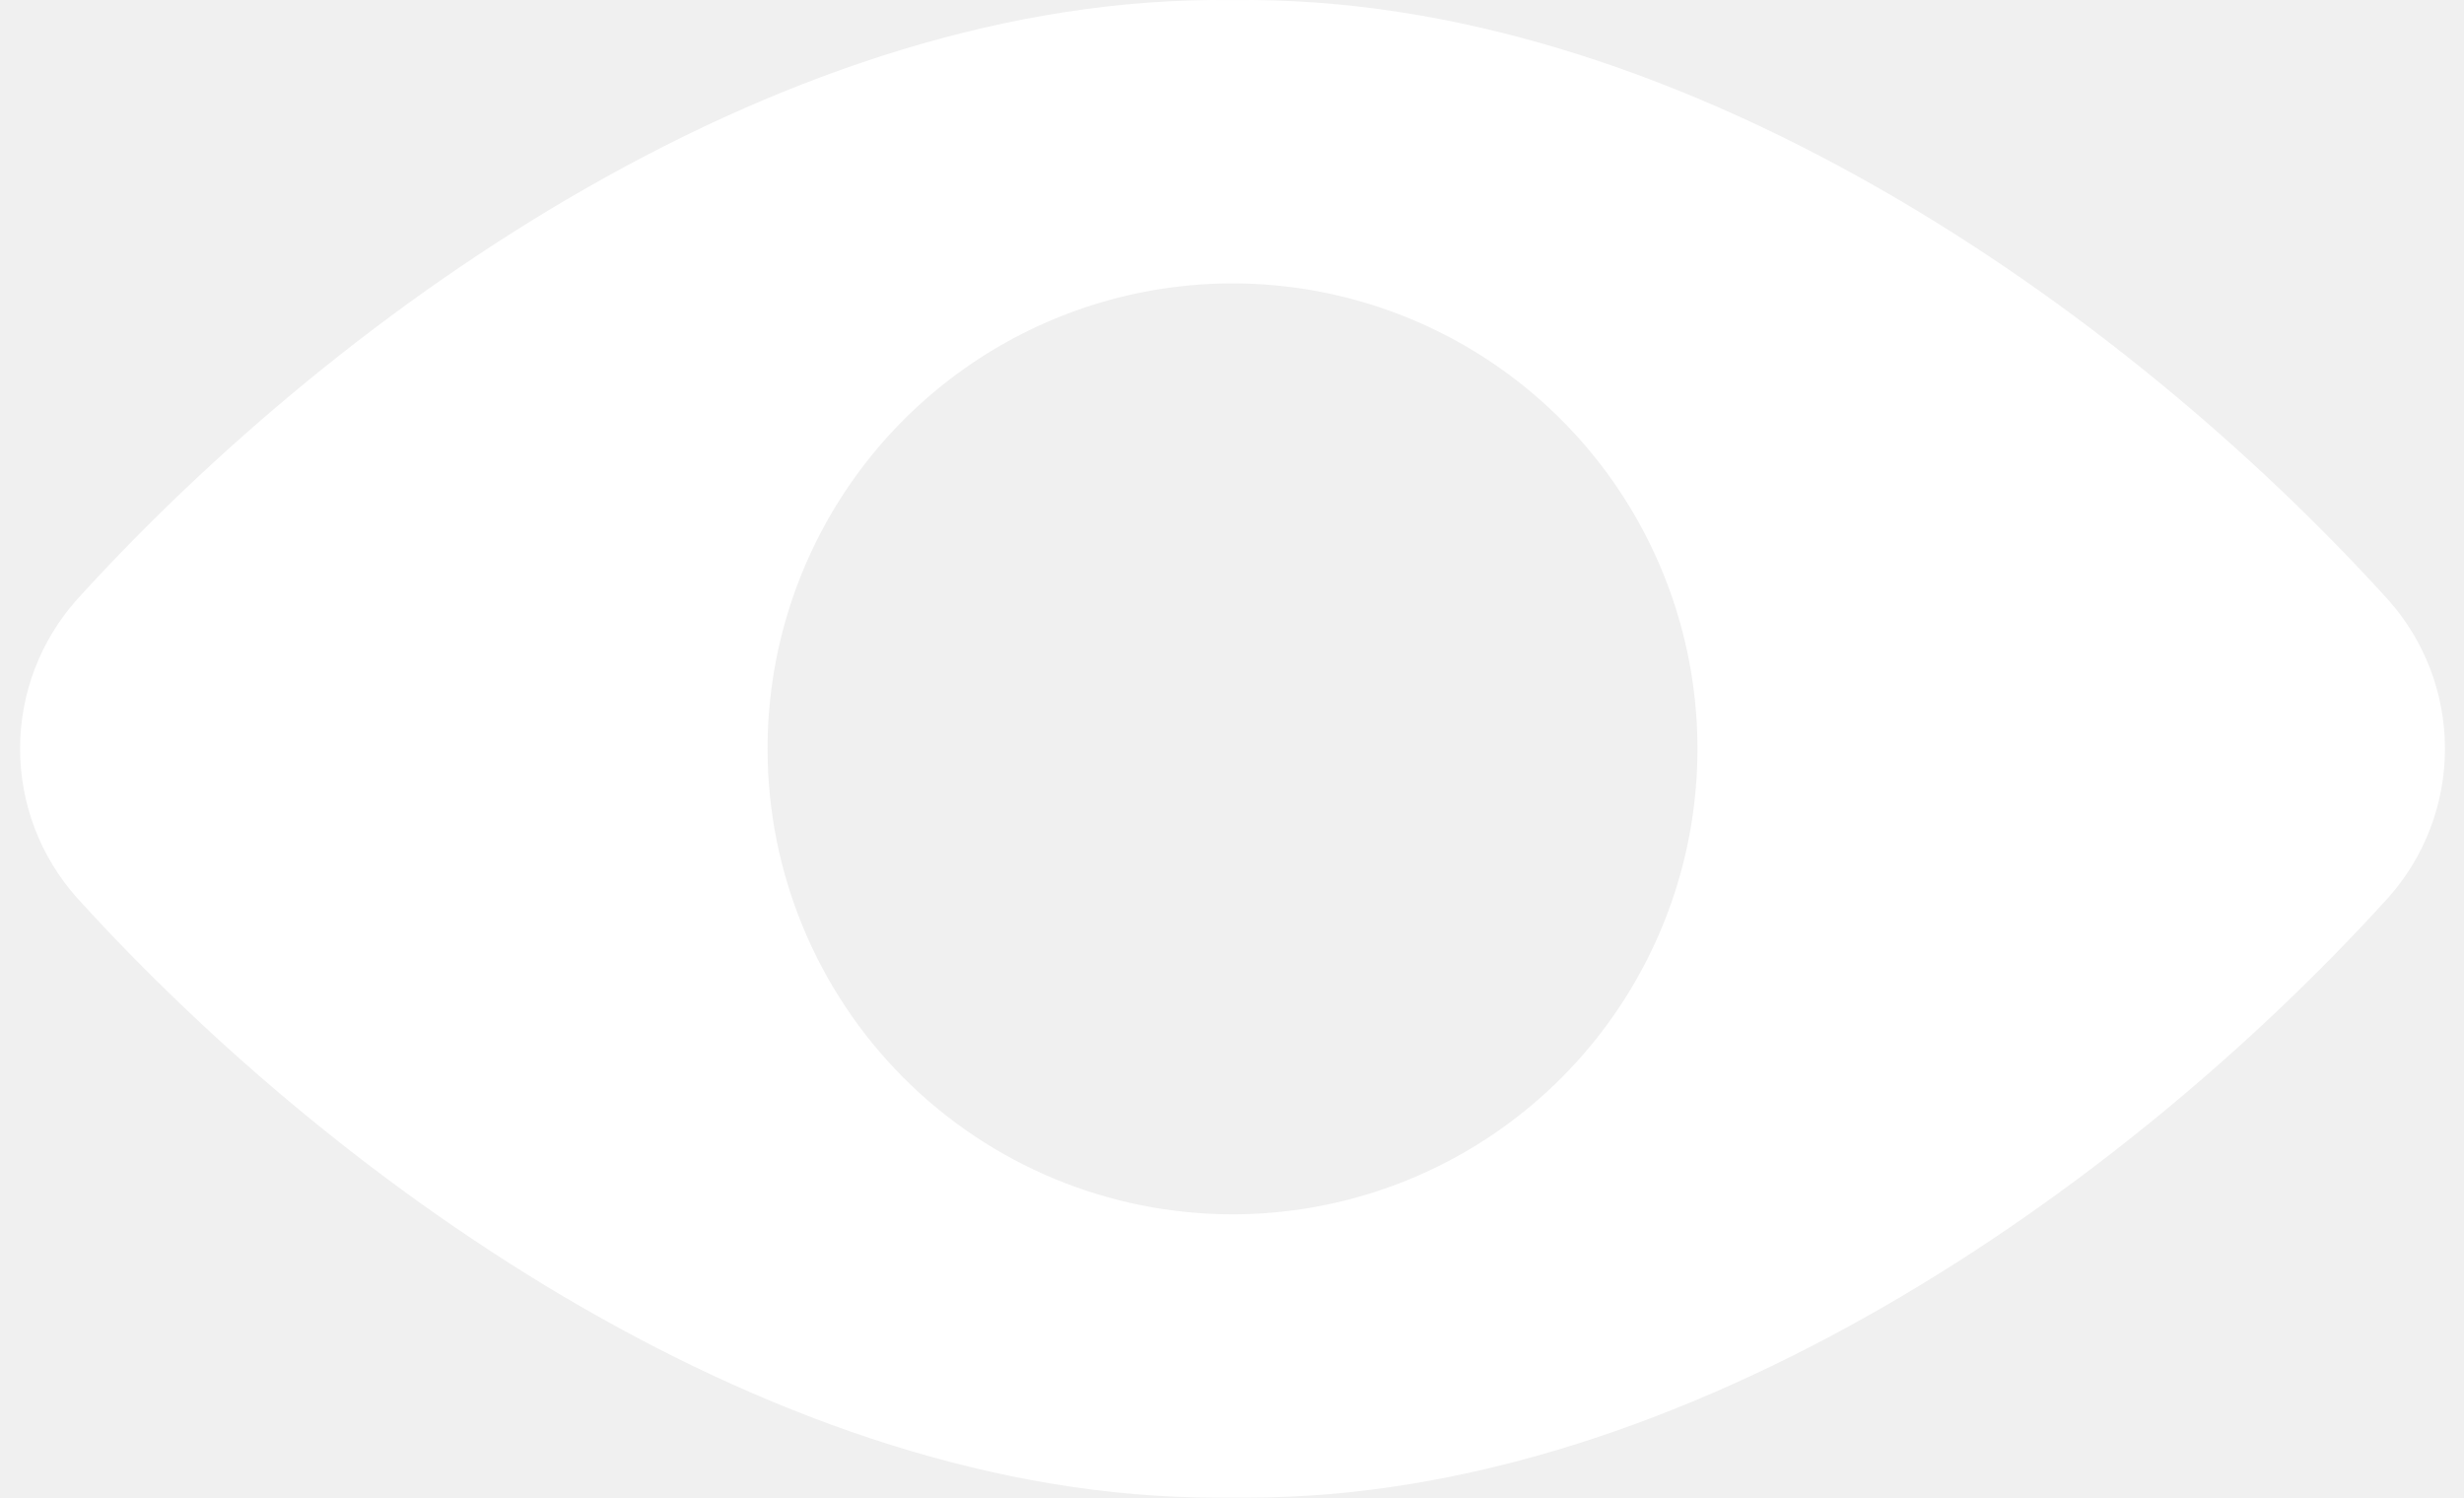
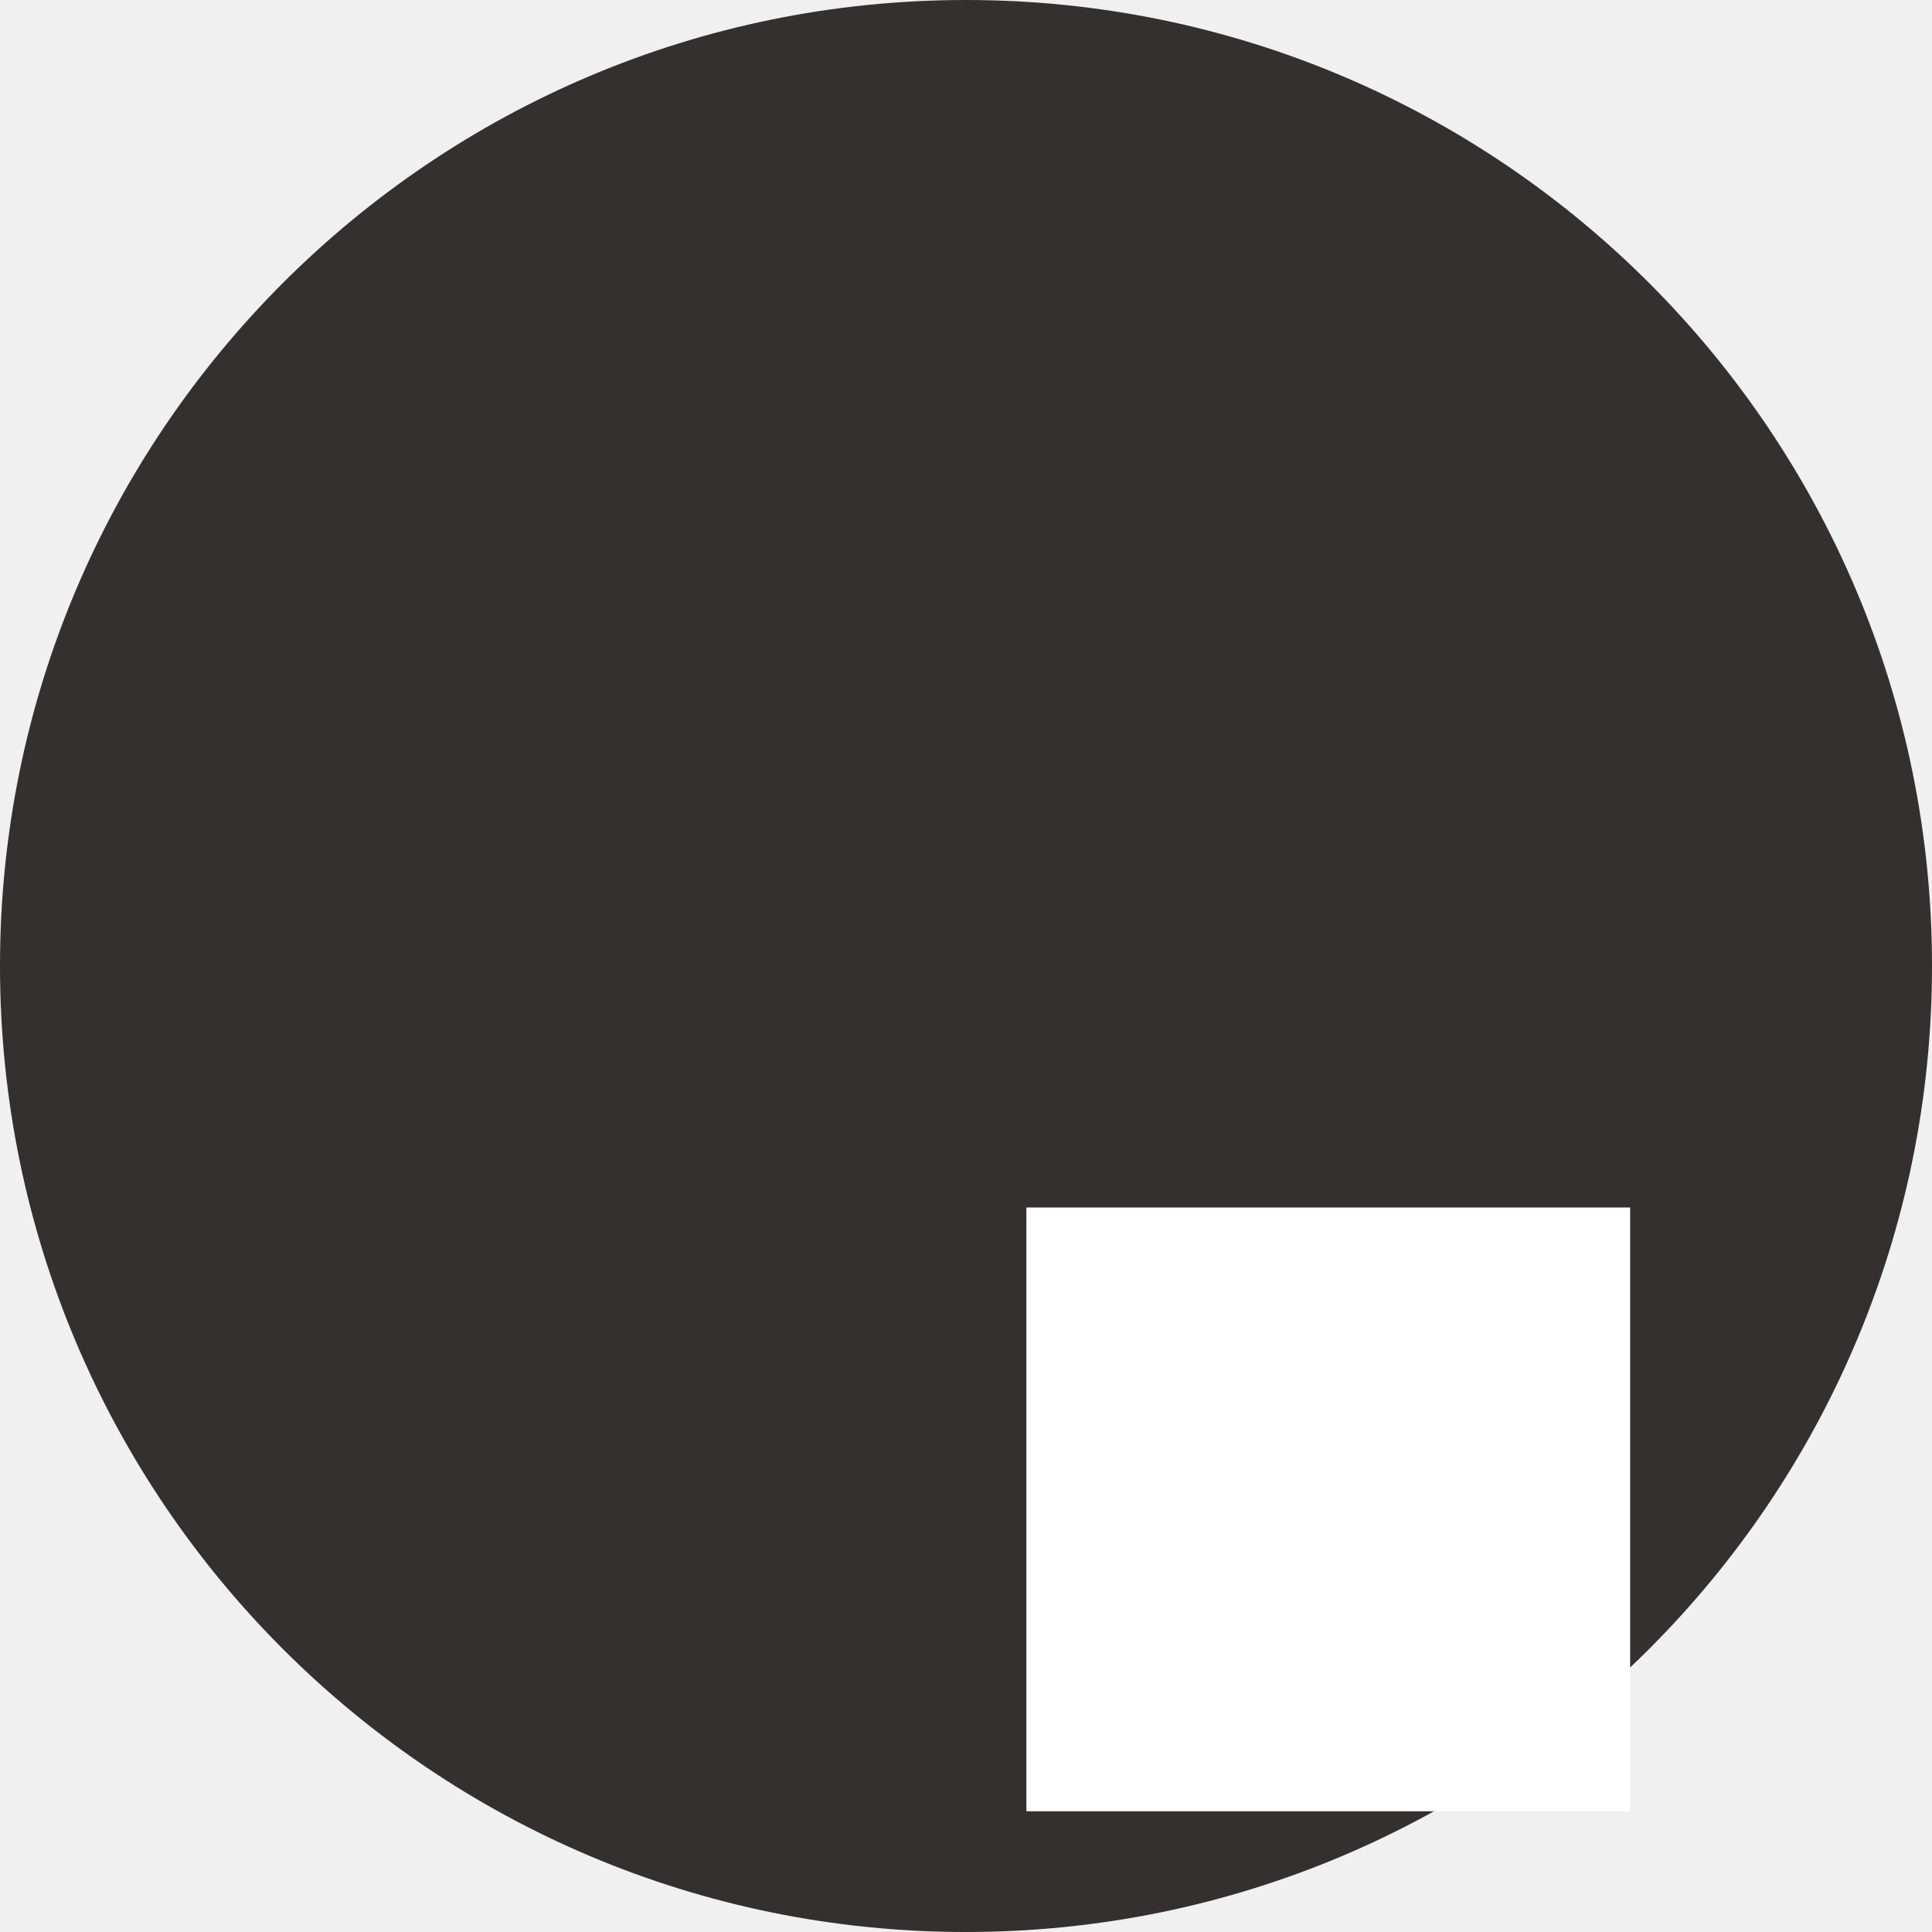
- <svg xmlns="http://www.w3.org/2000/svg" fill="none" viewBox="0 0 136 84" width="51" height="31">
-   <path fill="#fff" d="m132.83 33.626c-14.989-16.515-39.858-33.972-64.802-33.621-24.943-0.358-49.813 17.111-64.807 33.621-2.055 2.301-3.192 5.279-3.192 8.366 0 3.087 1.136 6.065 3.192 8.365 14.813 16.339 39.337 33.643 63.894 33.643h1.746c24.643 0 49.156-17.304 63.986-33.649 2.052-2.302 3.185-5.28 3.182-8.366s-1.142-6.062-3.199-8.359zm-90.879 8.377c0-5.163 1.529-10.211 4.395-14.504 2.865-4.293 6.938-7.639 11.703-9.615 4.765-1.976 10.008-2.493 15.067-1.486 5.058 1.007 9.705 3.494 13.352 7.145 3.647 3.651 6.13 8.303 7.137 13.367 1.006 5.064 0.49 10.313-1.484 15.084s-5.316 8.848-9.604 11.716c-4.288 2.869-9.33 4.4-14.488 4.4-6.916 0-13.549-2.751-18.439-7.646s-7.638-11.536-7.638-18.46z" />
+ <svg xmlns="http://www.w3.org/2000/svg" width="32" height="32" viewBox="0 0 32 32" fill="none">
+   <circle cx="16" cy="16" r="16" fill="#353030" />
+   <rect x="17" y="20" width="10" height="10" fill="white" />
</svg>
